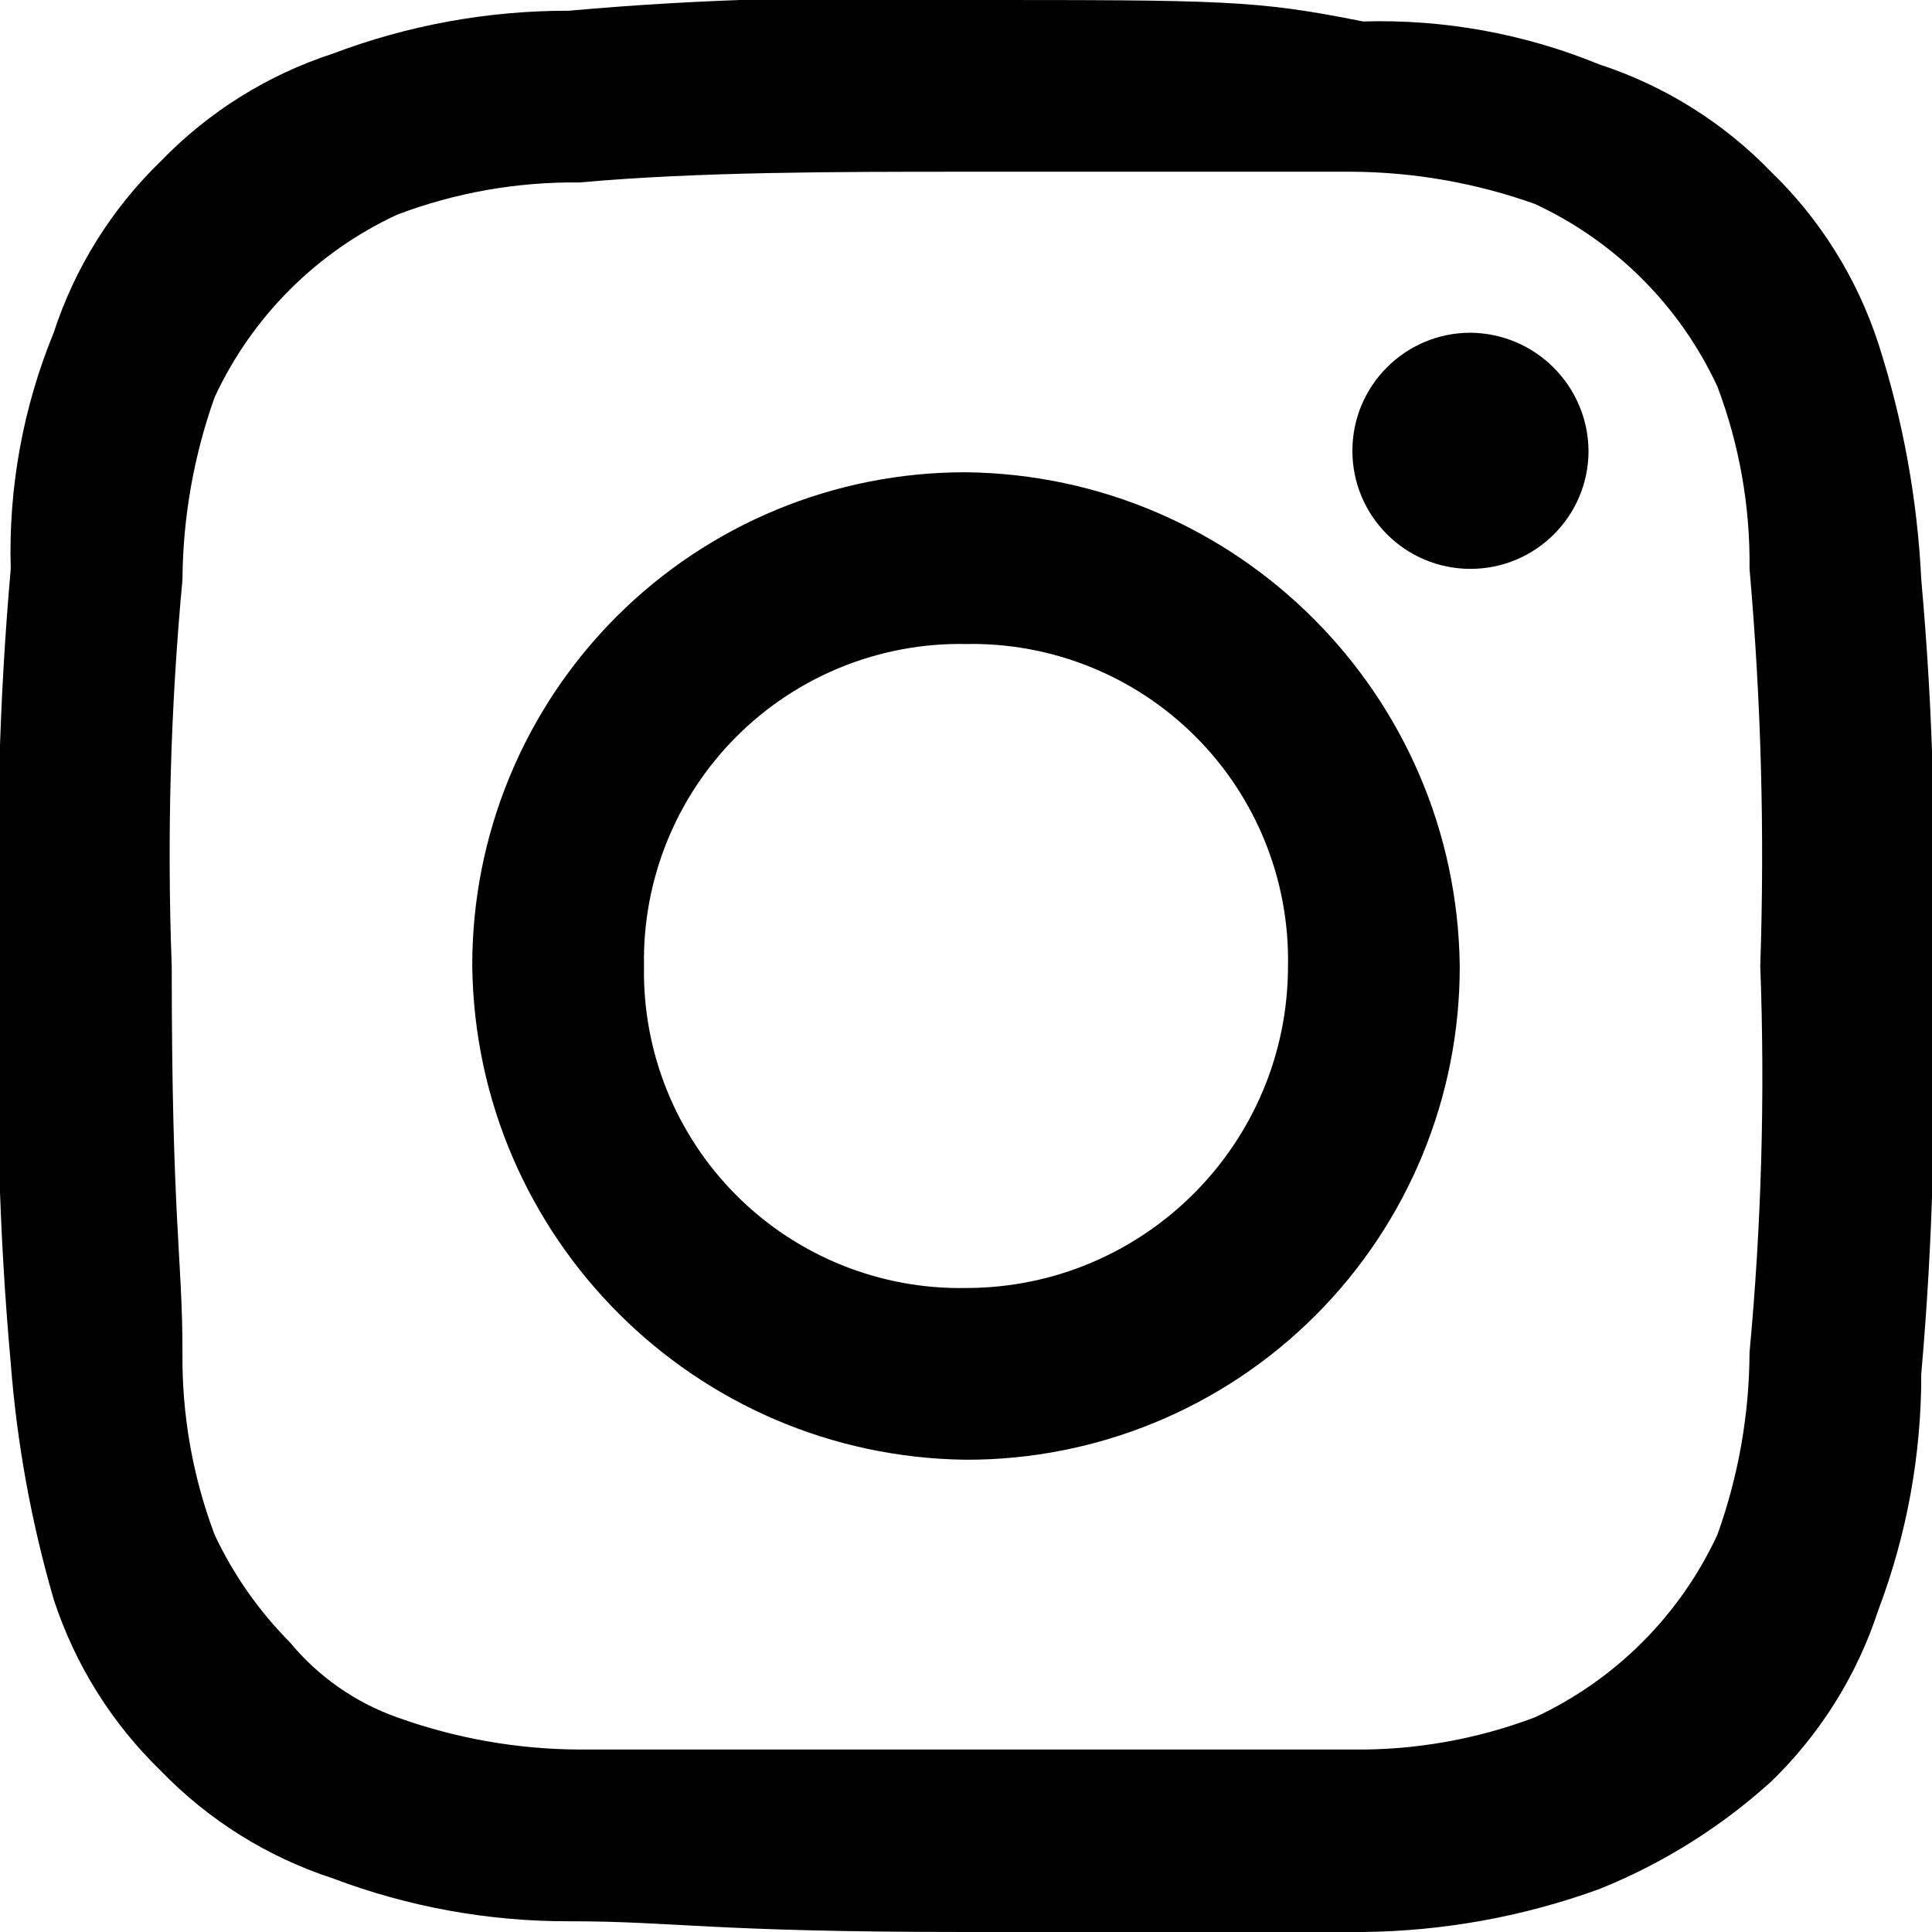
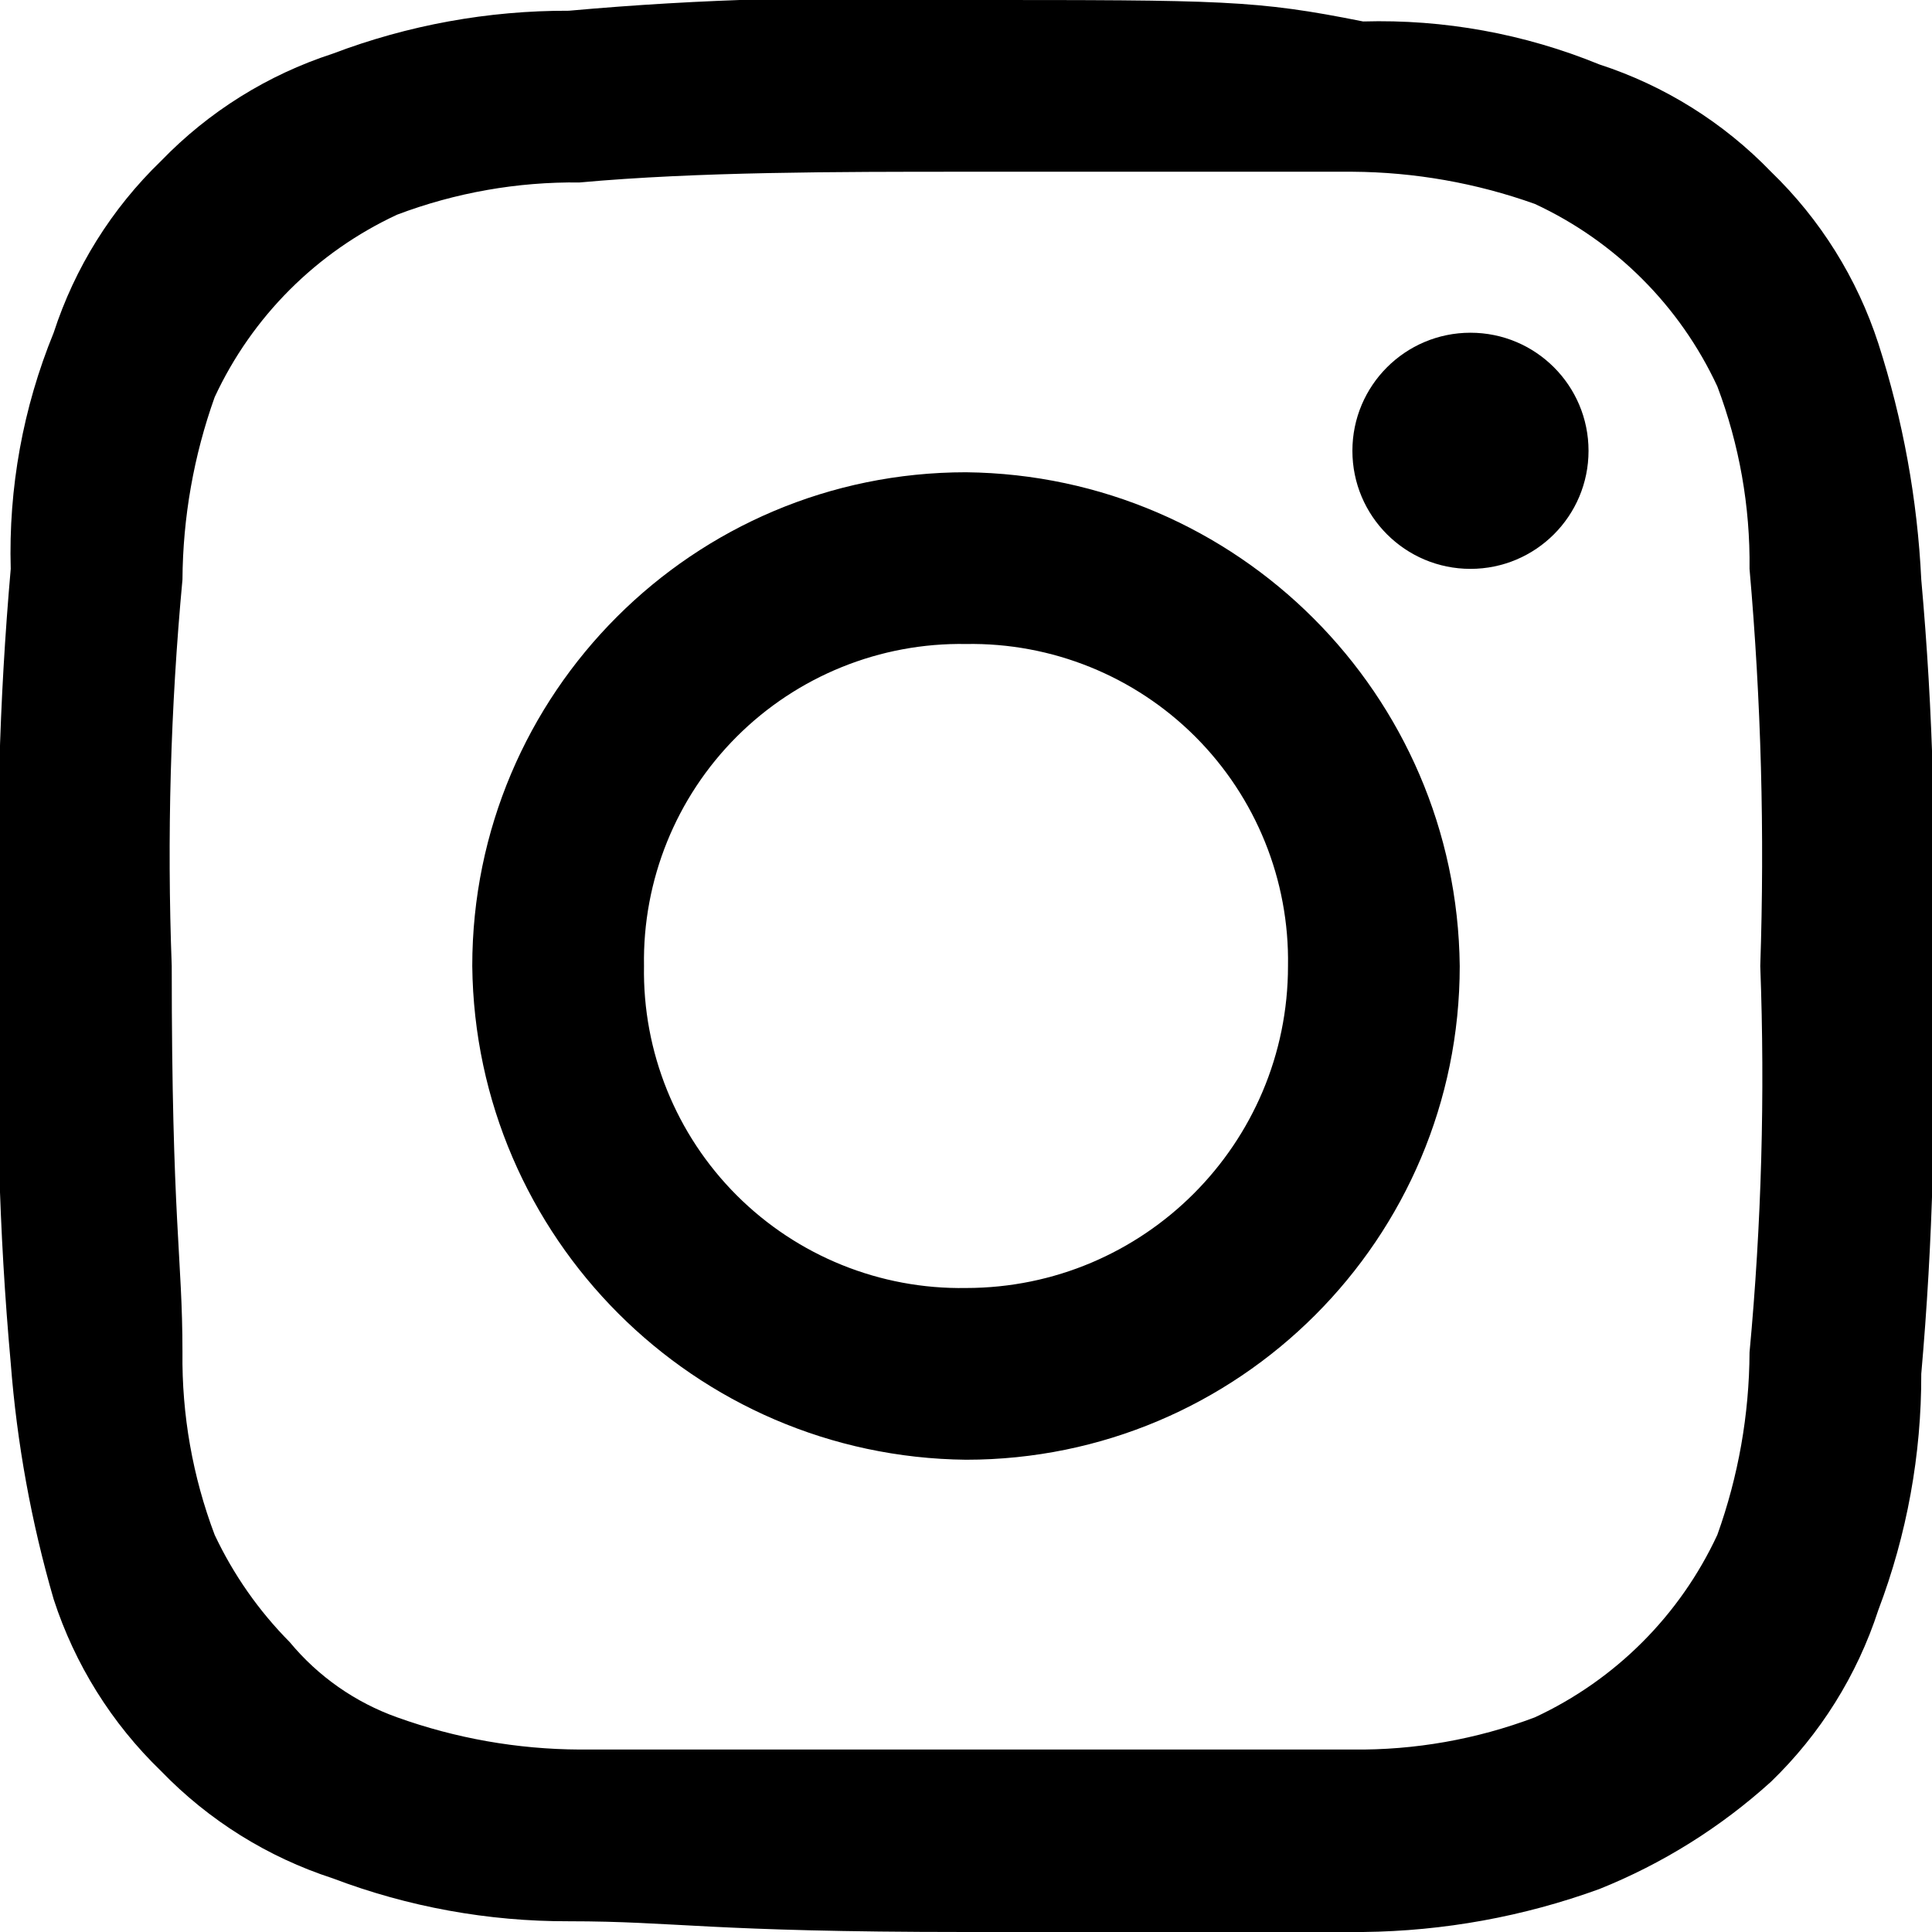
- <svg xmlns="http://www.w3.org/2000/svg" id="instagram" data-name="Layer 1" viewBox="0 0 36 36">
-   <defs>
-     <style>#instagram .cls-1{fill:currentColor;}</style>
-   </defs>
-   <path class="cls-1" d="M27.4,6.2a2.2,2.2,0,1,0,2.2,2.2A2.22,2.22,0,0,0,27.4,6.2Z" />
-   <path class="cls-1" d="M18,8.8A9.18,9.18,0,0,0,8.8,18,9.31,9.31,0,0,0,18,27.2,9.18,9.18,0,0,0,27.2,18,9.31,9.31,0,0,0,18,8.8ZM18,24a5.89,5.89,0,0,1-6-6,5.89,5.89,0,0,1,6-6,5.89,5.89,0,0,1,6,6A6,6,0,0,1,18,24Z" />
-   <path class="cls-1" d="M35,6.4a7.83,7.83,0,0,0-2-3.2,7.83,7.83,0,0,0-3.2-2A10.76,10.76,0,0,0,25.4.4C23.4,0,22.8,0,18,0a59.09,59.09,0,0,0-7.4.2A12.35,12.35,0,0,0,6.2,1,7.83,7.83,0,0,0,3,3,7.83,7.83,0,0,0,1,6.2a10.76,10.76,0,0,0-.8,4.4A61,61,0,0,0,0,18a59.09,59.09,0,0,0,.2,7.4A21.79,21.79,0,0,0,1,29.8,7.83,7.83,0,0,0,3,33a7.83,7.83,0,0,0,3.2,2,12.35,12.35,0,0,0,4.4.8c2,0,2.6.2,7.4.2h7.4a13.3,13.3,0,0,0,4.4-.8,10.74,10.74,0,0,0,3.2-2A7.83,7.83,0,0,0,35,30a12.35,12.35,0,0,0,.8-4.4,61,61,0,0,0,.2-7.4,59.09,59.09,0,0,0-.2-7.4A17,17,0,0,0,35,6.4ZM32.6,25.2a10.16,10.16,0,0,1-.6,3.4A7,7,0,0,1,28.6,32a9.28,9.28,0,0,1-3.4.6H10.8A10.16,10.16,0,0,1,7.4,32a4.57,4.57,0,0,1-2-1.4,7.18,7.18,0,0,1-1.4-2,9.34,9.34,0,0,1-.6-3.4c0-1.8-.2-2.4-.2-7.2a55.19,55.19,0,0,1,.2-7.2A10.34,10.34,0,0,1,4,7.4,7,7,0,0,1,7.4,4a9.28,9.28,0,0,1,3.4-.6c2.2-.2,4.8-.2,7.2-.2h7.2a10.34,10.34,0,0,1,3.4.6A7,7,0,0,1,32,7.2a9.28,9.28,0,0,1,.6,3.4,61,61,0,0,1,.2,7.4A55.19,55.19,0,0,1,32.6,25.2Z" />
+ <svg xmlns="http://www.w3.org/2000/svg" viewBox="0 0 36 36">
+   <path fill="currentColor" d="M27.4 6.2a2.2 2.2 0 1 0 2.2 2.2 2.2 2.2 0 0 0-2.2-2.2ZM18 8.8A9.2 9.2 0 0 0 8.8 18a9.3 9.3 0 0 0 9.2 9.2 9.2 9.2 0 0 0 9.2-9.2A9.3 9.3 0 0 0 18 8.8ZM18 24a5.9 5.9 0 0 1-6-6 5.9 5.9 0 0 1 6-6 5.9 5.9 0 0 1 6 6 6 6 0 0 1-6 6Z" />
+   <path fill="currentColor" d="M35 6.4a7.8 7.8 0 0 0-2-3.2 7.8 7.8 0 0 0-3.2-2 10.8 10.8 0 0 0-4.4-.8C23.4 0 22.8 0 18 0a59 59 0 0 0-7.4.2 12.3 12.3 0 0 0-4.4.8A7.8 7.8 0 0 0 3 3a7.8 7.8 0 0 0-2 3.2 10.8 10.8 0 0 0-.8 4.4A61 61 0 0 0 0 18a59 59 0 0 0 .2 7.4 21.8 21.8 0 0 0 .8 4.4A7.8 7.8 0 0 0 3 33a7.8 7.8 0 0 0 3.2 2 12.3 12.3 0 0 0 4.4.8c2 0 2.6.2 7.4.2h7.4a13.3 13.3 0 0 0 4.4-.8 10.7 10.7 0 0 0 3.2-2 7.8 7.8 0 0 0 2-3.2 12.3 12.3 0 0 0 .8-4.4 61 61 0 0 0 .2-7.4 59 59 0 0 0-.2-7.4 17 17 0 0 0-.8-4.4Zm-2.4 18.8a10.2 10.2 0 0 1-.6 3.4 7 7 0 0 1-3.4 3.4 9.3 9.3 0 0 1-3.4.6H10.8a10.2 10.2 0 0 1-3.4-.6 4.6 4.6 0 0 1-2-1.4 7.2 7.2 0 0 1-1.4-2 9.3 9.3 0 0 1-.6-3.4c0-1.8-.2-2.4-.2-7.2a55.2 55.2 0 0 1 .2-7.2A10.3 10.3 0 0 1 4 7.4 7 7 0 0 1 7.4 4a9.3 9.3 0 0 1 3.4-.6c2.2-.2 4.8-.2 7.2-.2h7.2a10.3 10.3 0 0 1 3.4.6A7 7 0 0 1 32 7.2a9.3 9.3 0 0 1 .6 3.4 61 61 0 0 1 .2 7.4 55.2 55.2 0 0 1-.2 7.2Z" />
</svg>
